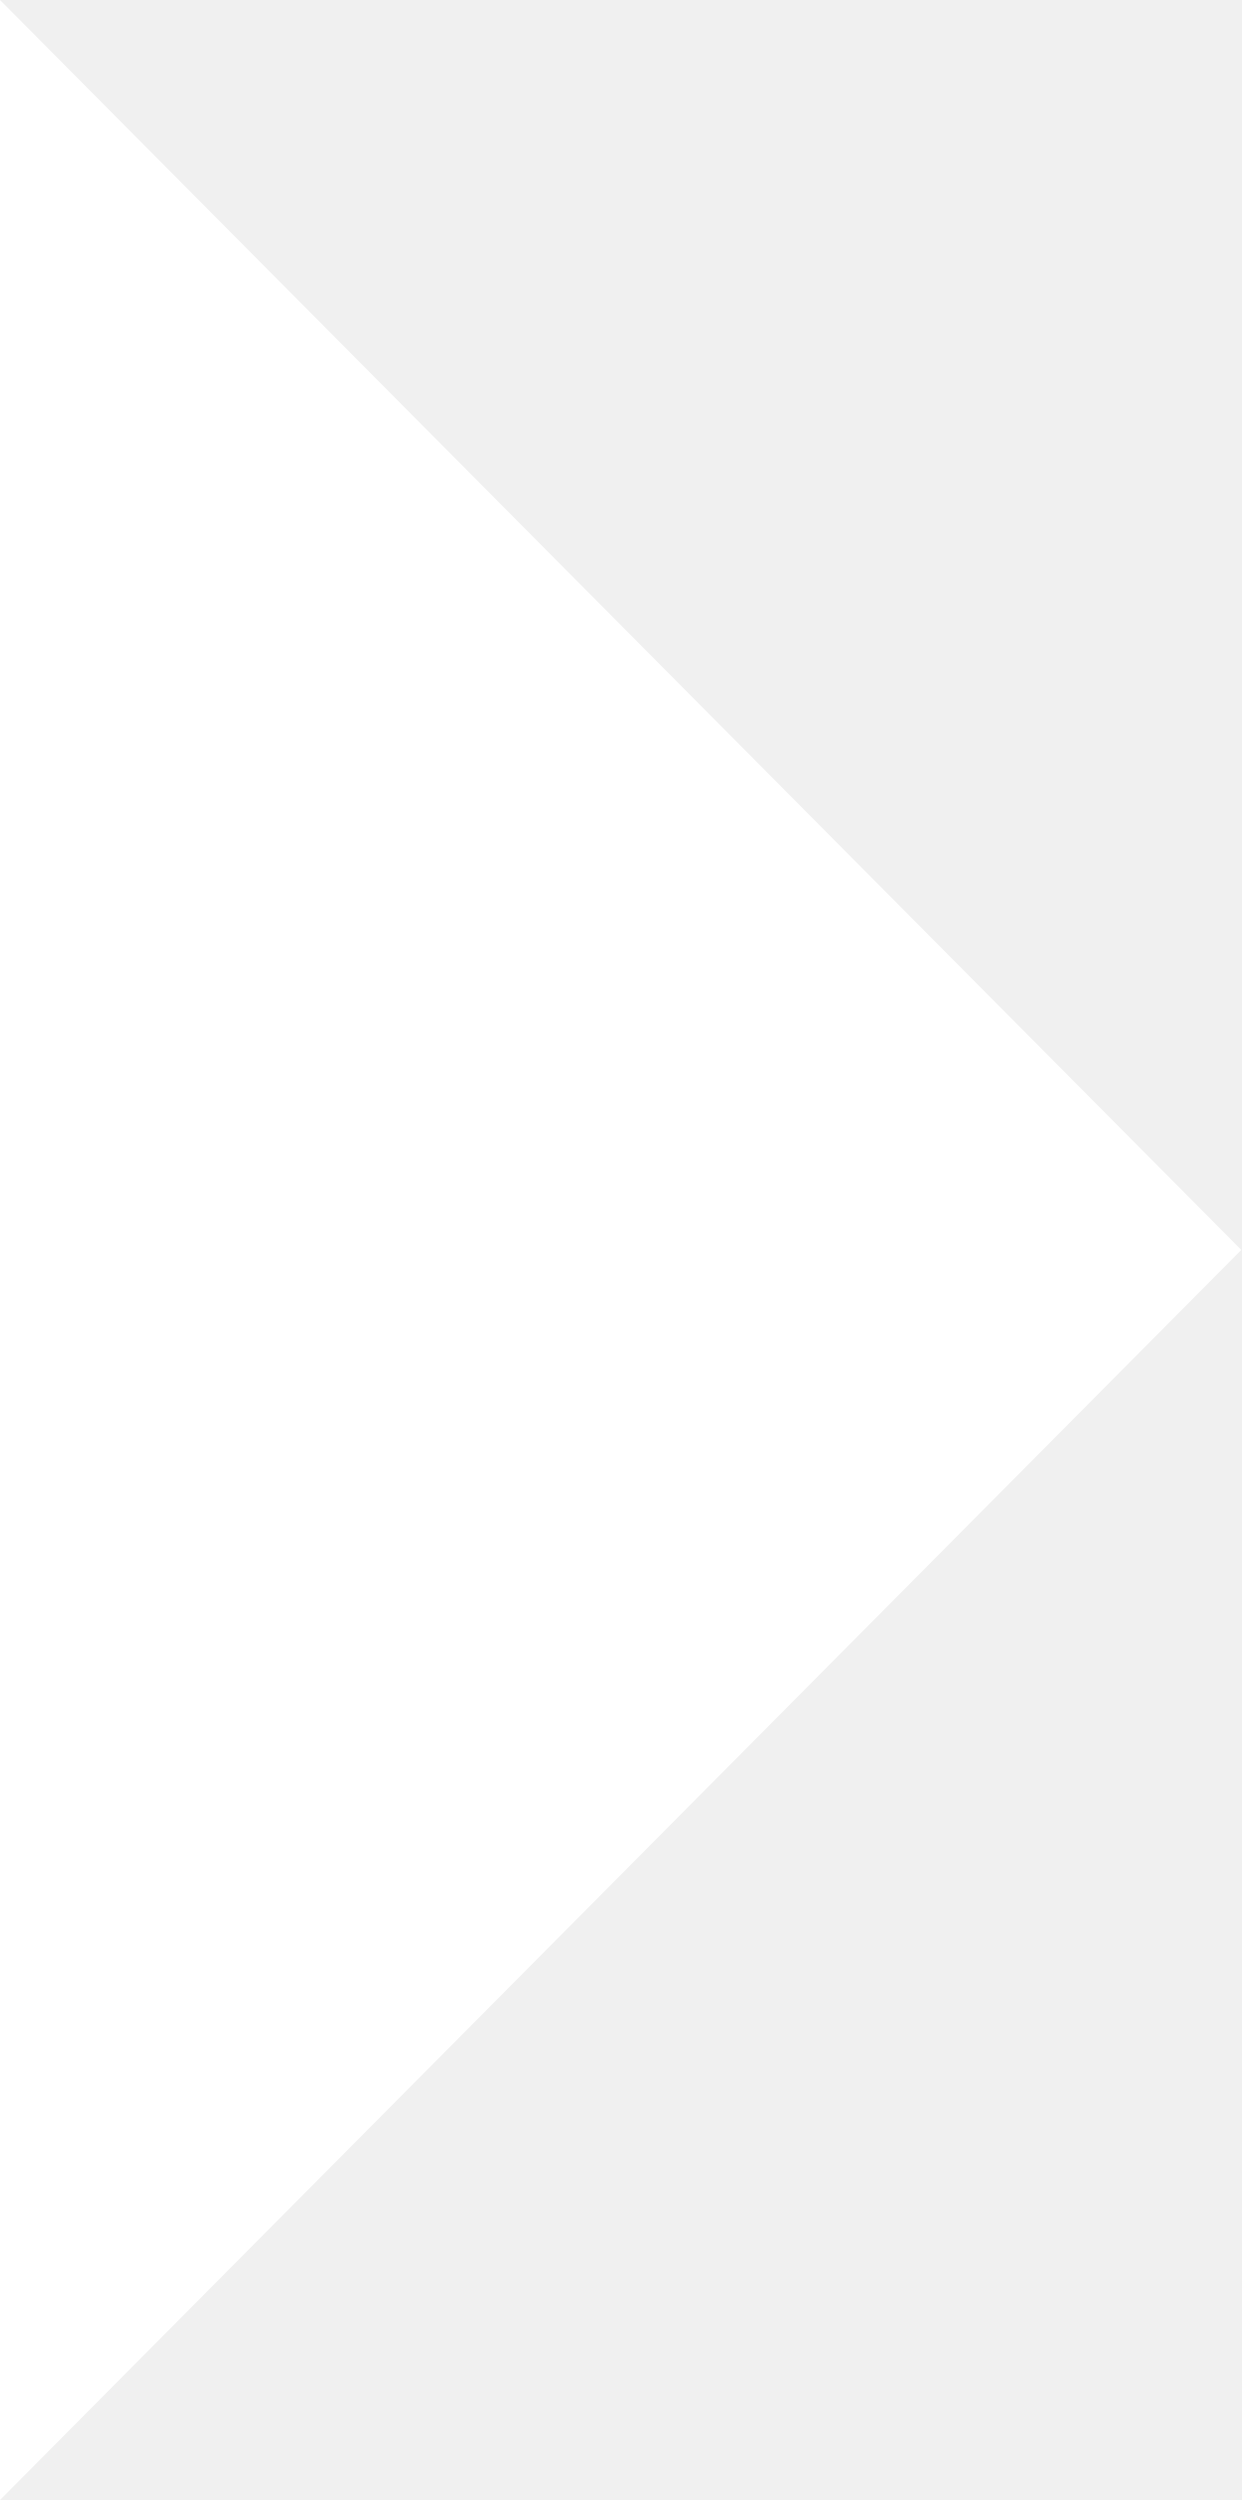
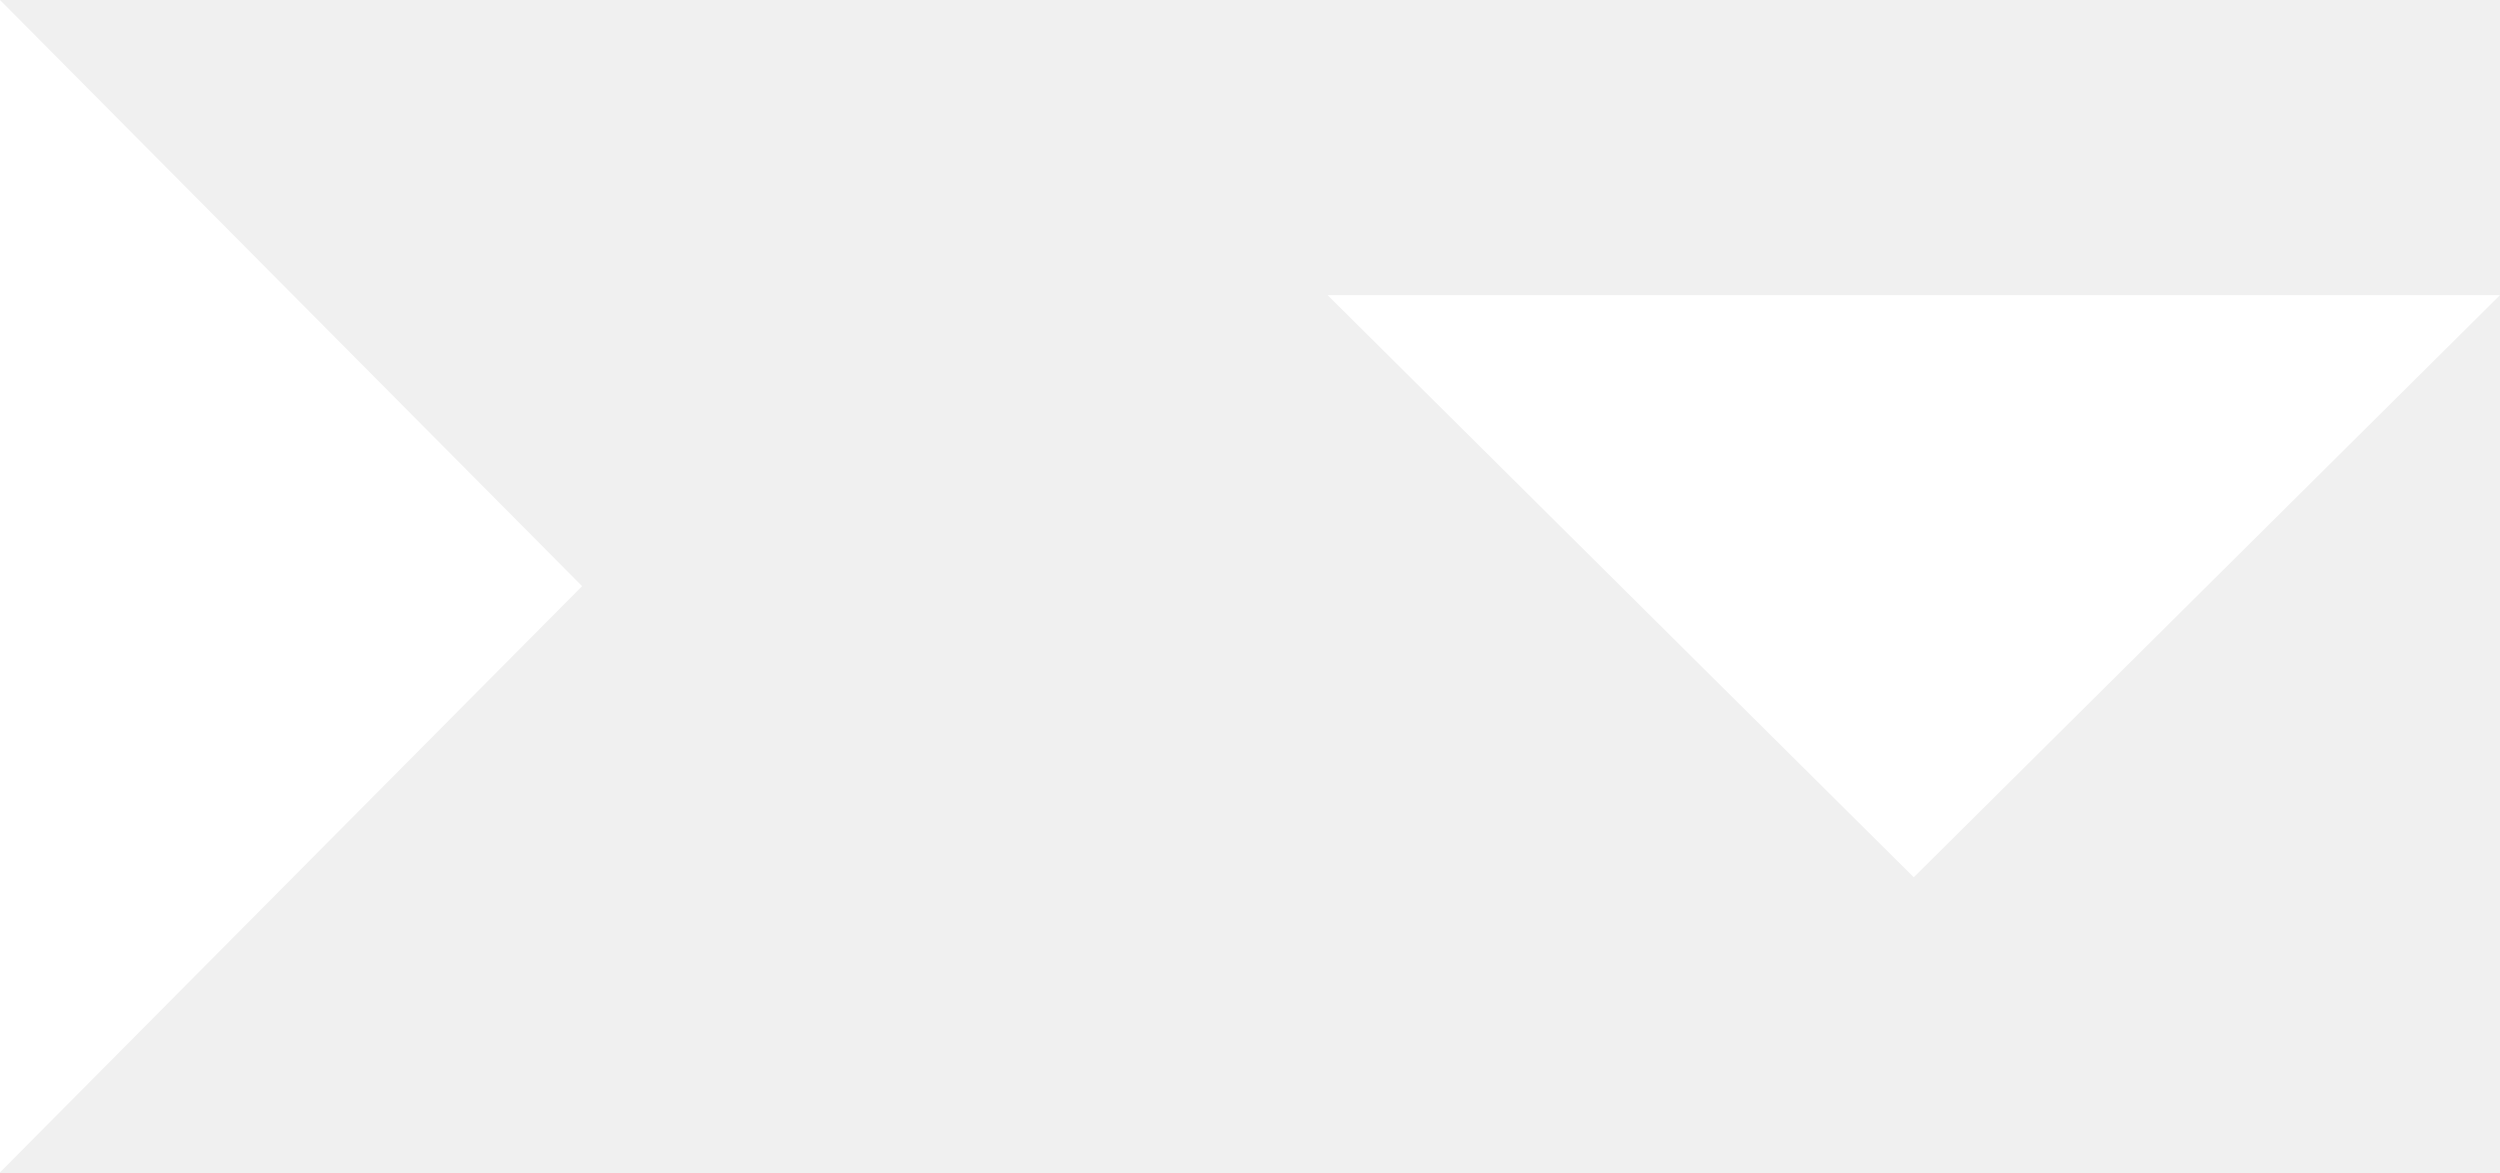
- <svg xmlns="http://www.w3.org/2000/svg" version="1.1" id="Layer_1" x="0px" y="0px" width="8.324px" height="16.765px" viewBox="0 0 8.324 16.765" enable-background="new 0 0 8.324 16.765" xml:space="preserve">
+ <svg xmlns="http://www.w3.org/2000/svg" version="1.1" id="Layer_1" x="0px" y="0px" width="35.75px" height="16.765px" viewBox="0 0 35.75 16.765" enable-background="new 0 0 35.75 16.765" xml:space="preserve">
  <polygon fill="#FFFFFF" points="0,0 0,16.765 8.324,8.382 " />
+   <polygon fill="#FFFFFF" points="35.75,4.22 18.984,4.22 27.367,12.545 " />
</svg>
